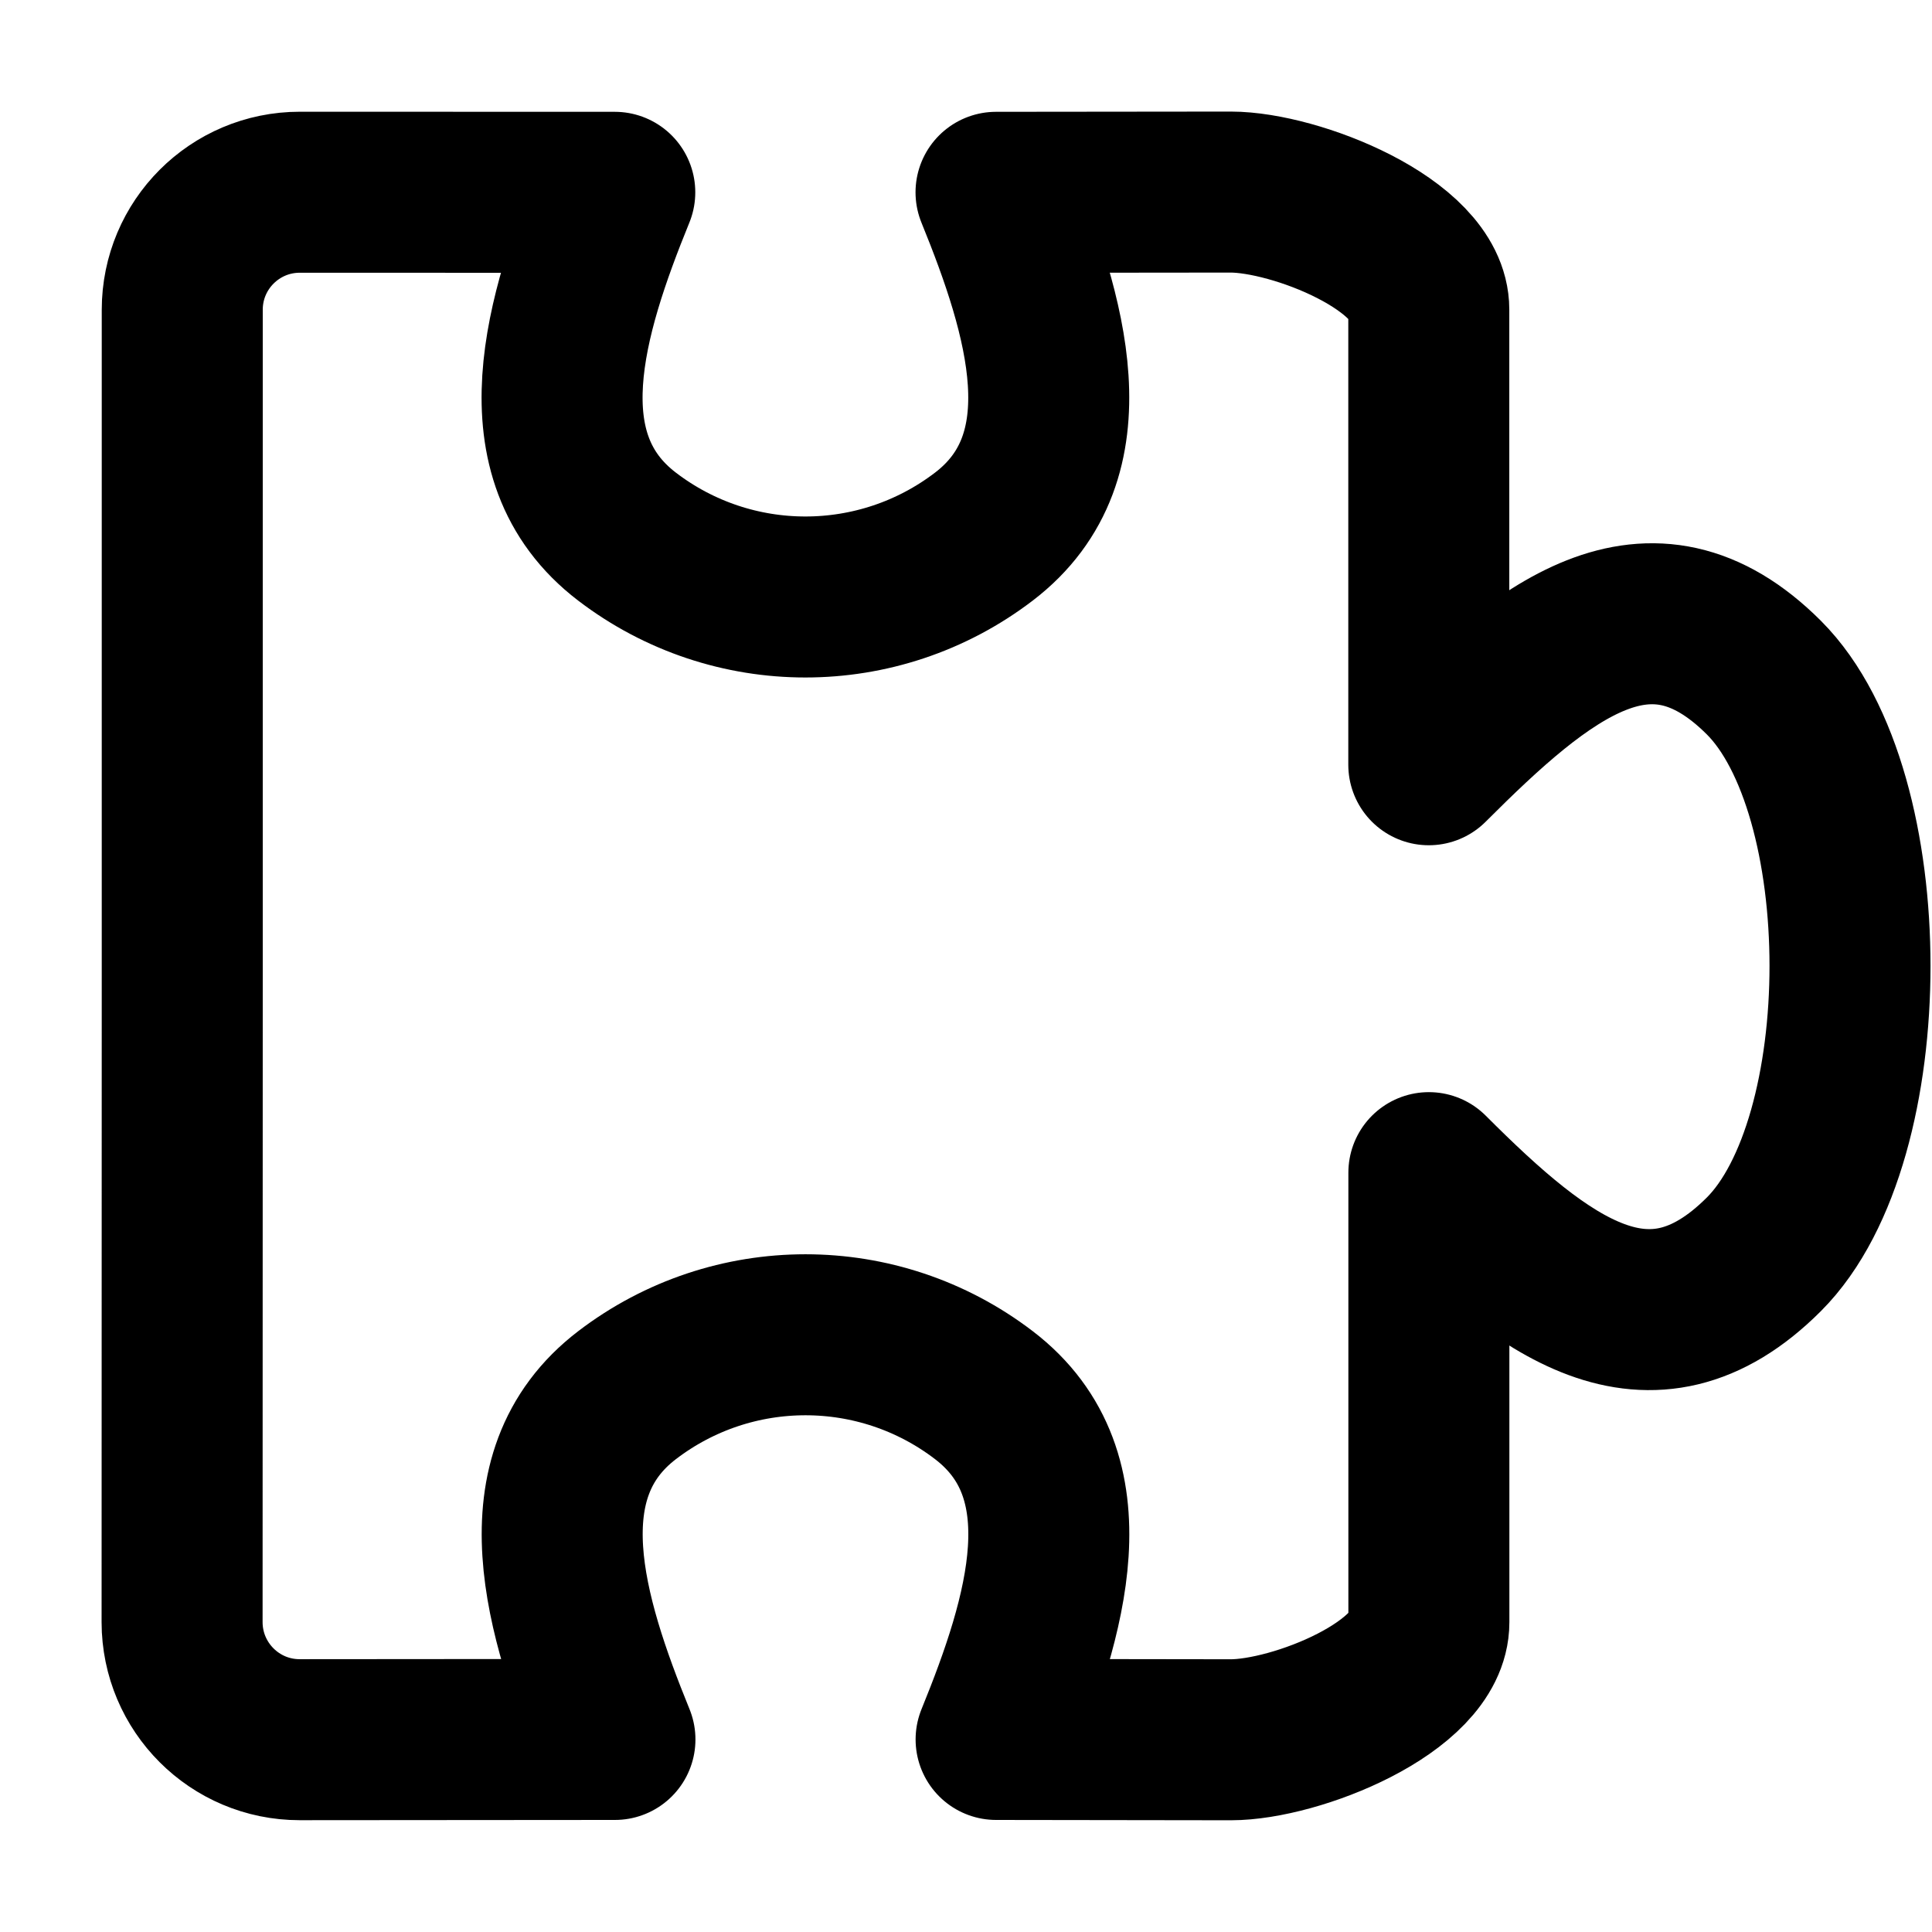
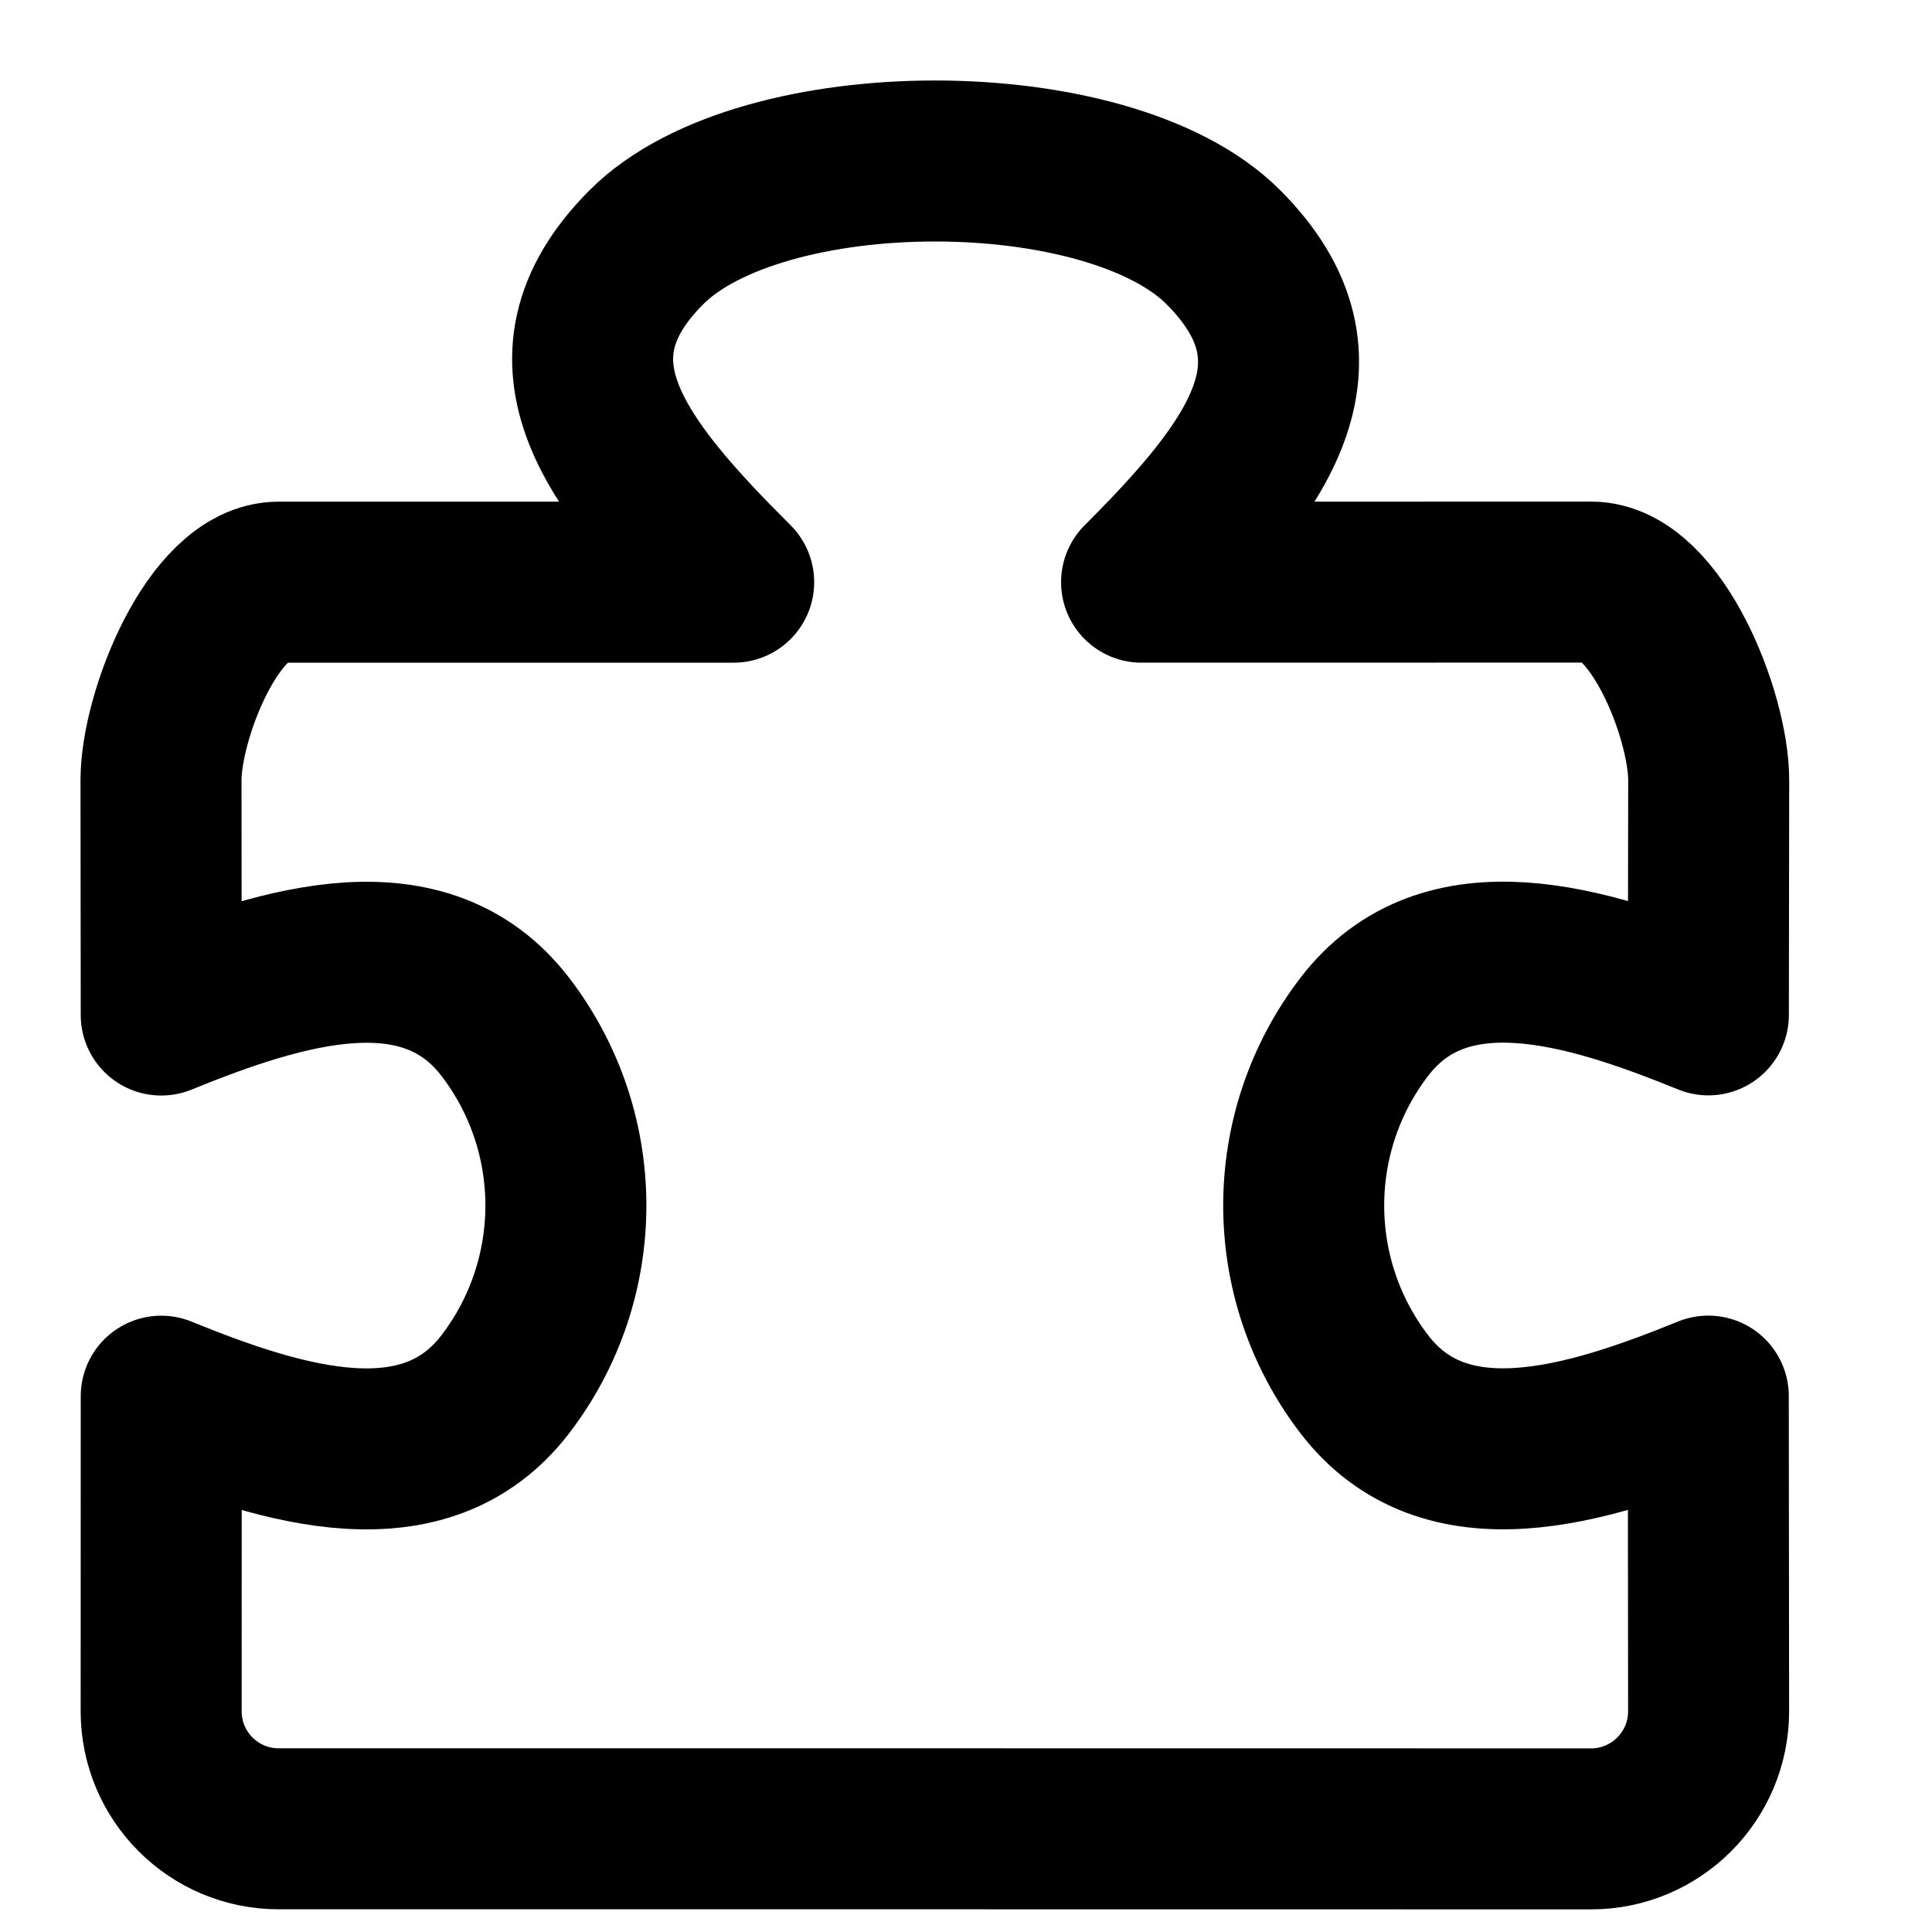
<svg xmlns="http://www.w3.org/2000/svg" viewBox="0 0 24 24">
-   <path fill="none" d="M2.262 20.151L2.264 12L2.264 3.848C2.264 3.042 2.917 2.388 3.724 2.388L7.637 2.389C7.016 3.914 6.48 5.666 7.789 6.666C9.097 7.666 10.913 7.666 12.222 6.666C13.53 5.667 12.994 3.915 12.373 2.389L15.289 2.386C16.095 2.387 17.749 3.04 17.749 3.846C17.749 4.653 17.749 9.5 17.749 9.5C19.174 8.075 20.486 6.993 21.912 8.418C23.338 9.844 23.338 14.155 21.912 15.581C20.487 17.006 19.175 15.993 17.75 14.567L17.75 20.152C17.75 20.958 16.097 21.612 15.29 21.612L12.374 21.608C12.995 20.083 13.531 18.331 12.222 17.331C10.914 16.331 9.098 16.331 7.79 17.331C6.481 18.331 7.018 20.083 7.639 21.608L3.722 21.611C2.916 21.611 2.263 20.957 2.262 20.151Z" stroke="black" stroke-width="2" stroke-linecap="round" stroke-linejoin="round" />
+   <path fill="none" d="M19.765 22.719L11.614 22.718L3.462 22.718C2.655 22.718 2.002 22.064 2.002 21.258L2.003 17.344C3.528 17.965 5.28 18.501 6.28 17.192C7.279 15.884 7.28 14.068 6.28 12.76C5.28 11.451 3.528 11.988 2.003 12.609L2 9.693C2 8.886 2.654 7.233 3.46 7.232C4.266 7.232 9.114 7.232 9.114 7.232C7.688 5.807 6.606 4.495 8.032 3.069C9.458 1.644 13.769 1.643 15.195 3.069C16.62 4.495 15.607 5.806 14.181 7.232L19.766 7.231C20.572 7.231 21.226 8.885 21.226 9.691L21.222 12.607C19.697 11.986 17.945 11.45 16.945 12.759C15.945 14.068 15.945 15.883 16.945 17.192C17.944 18.5 19.696 17.964 21.221 17.343L21.225 21.259C21.224 22.065 20.571 22.719 19.765 22.719Z" stroke="black" stroke-width="2" stroke-linecap="round" stroke-linejoin="round" />
</svg>
